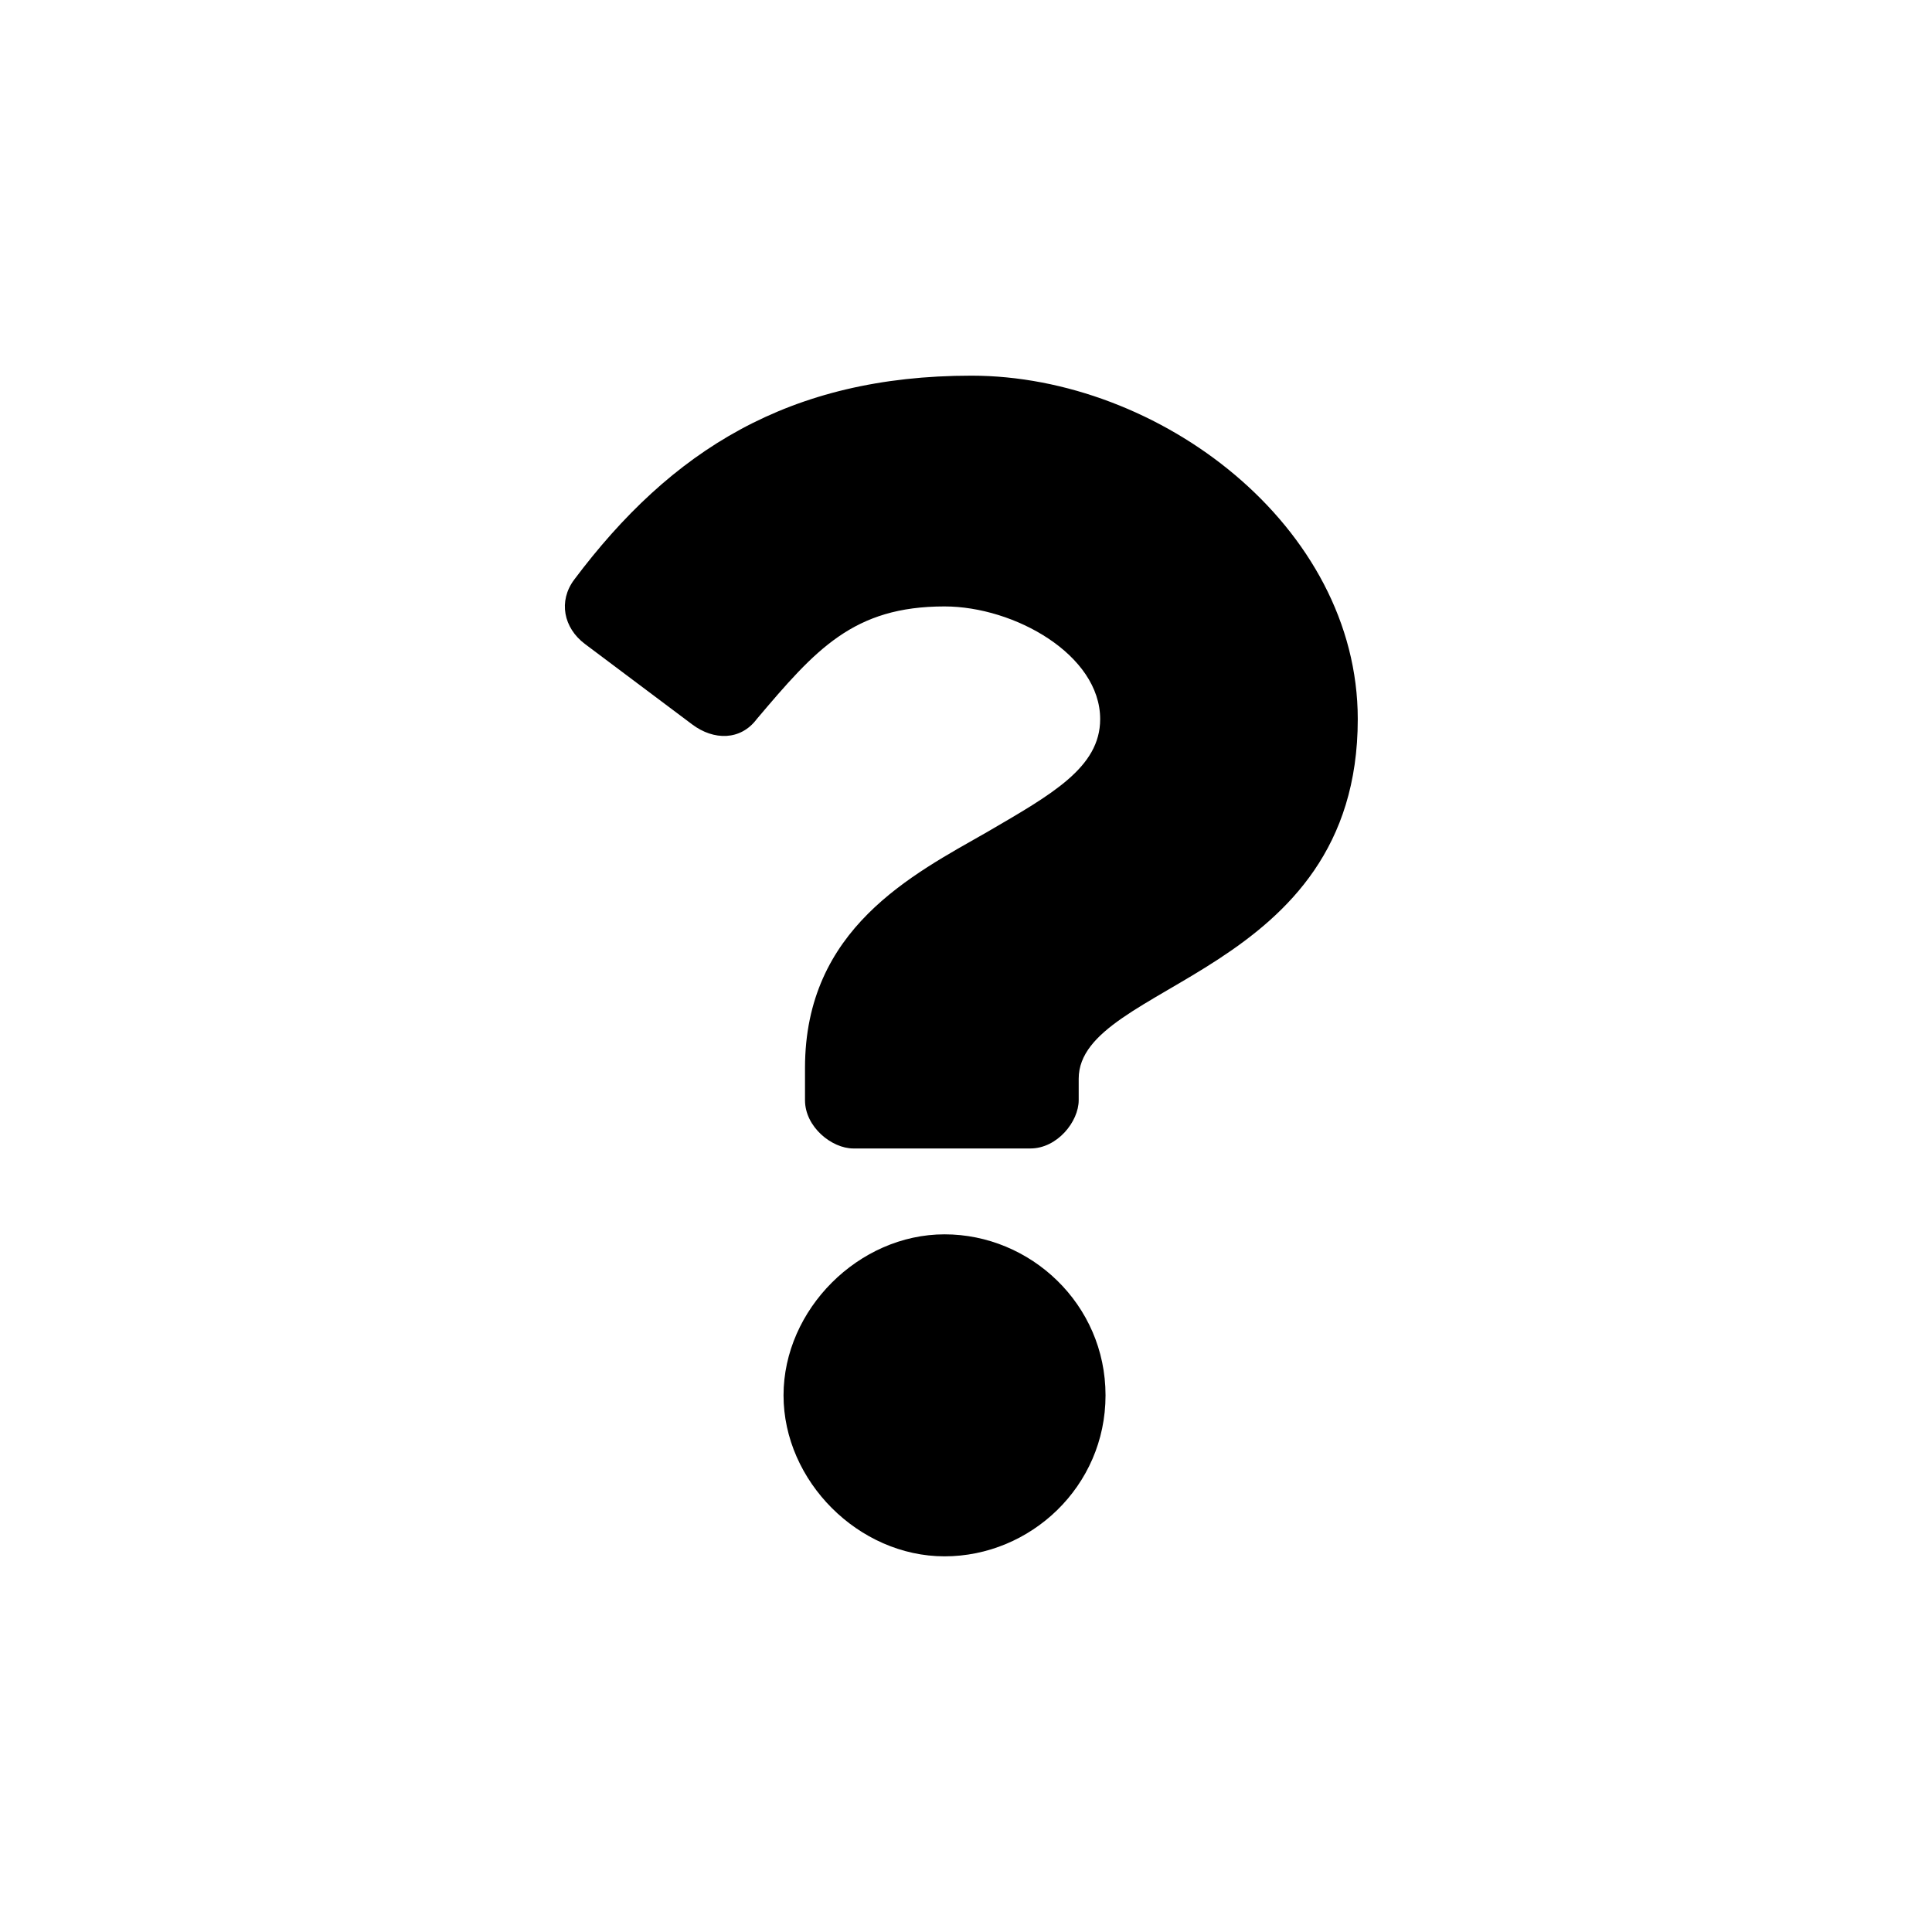
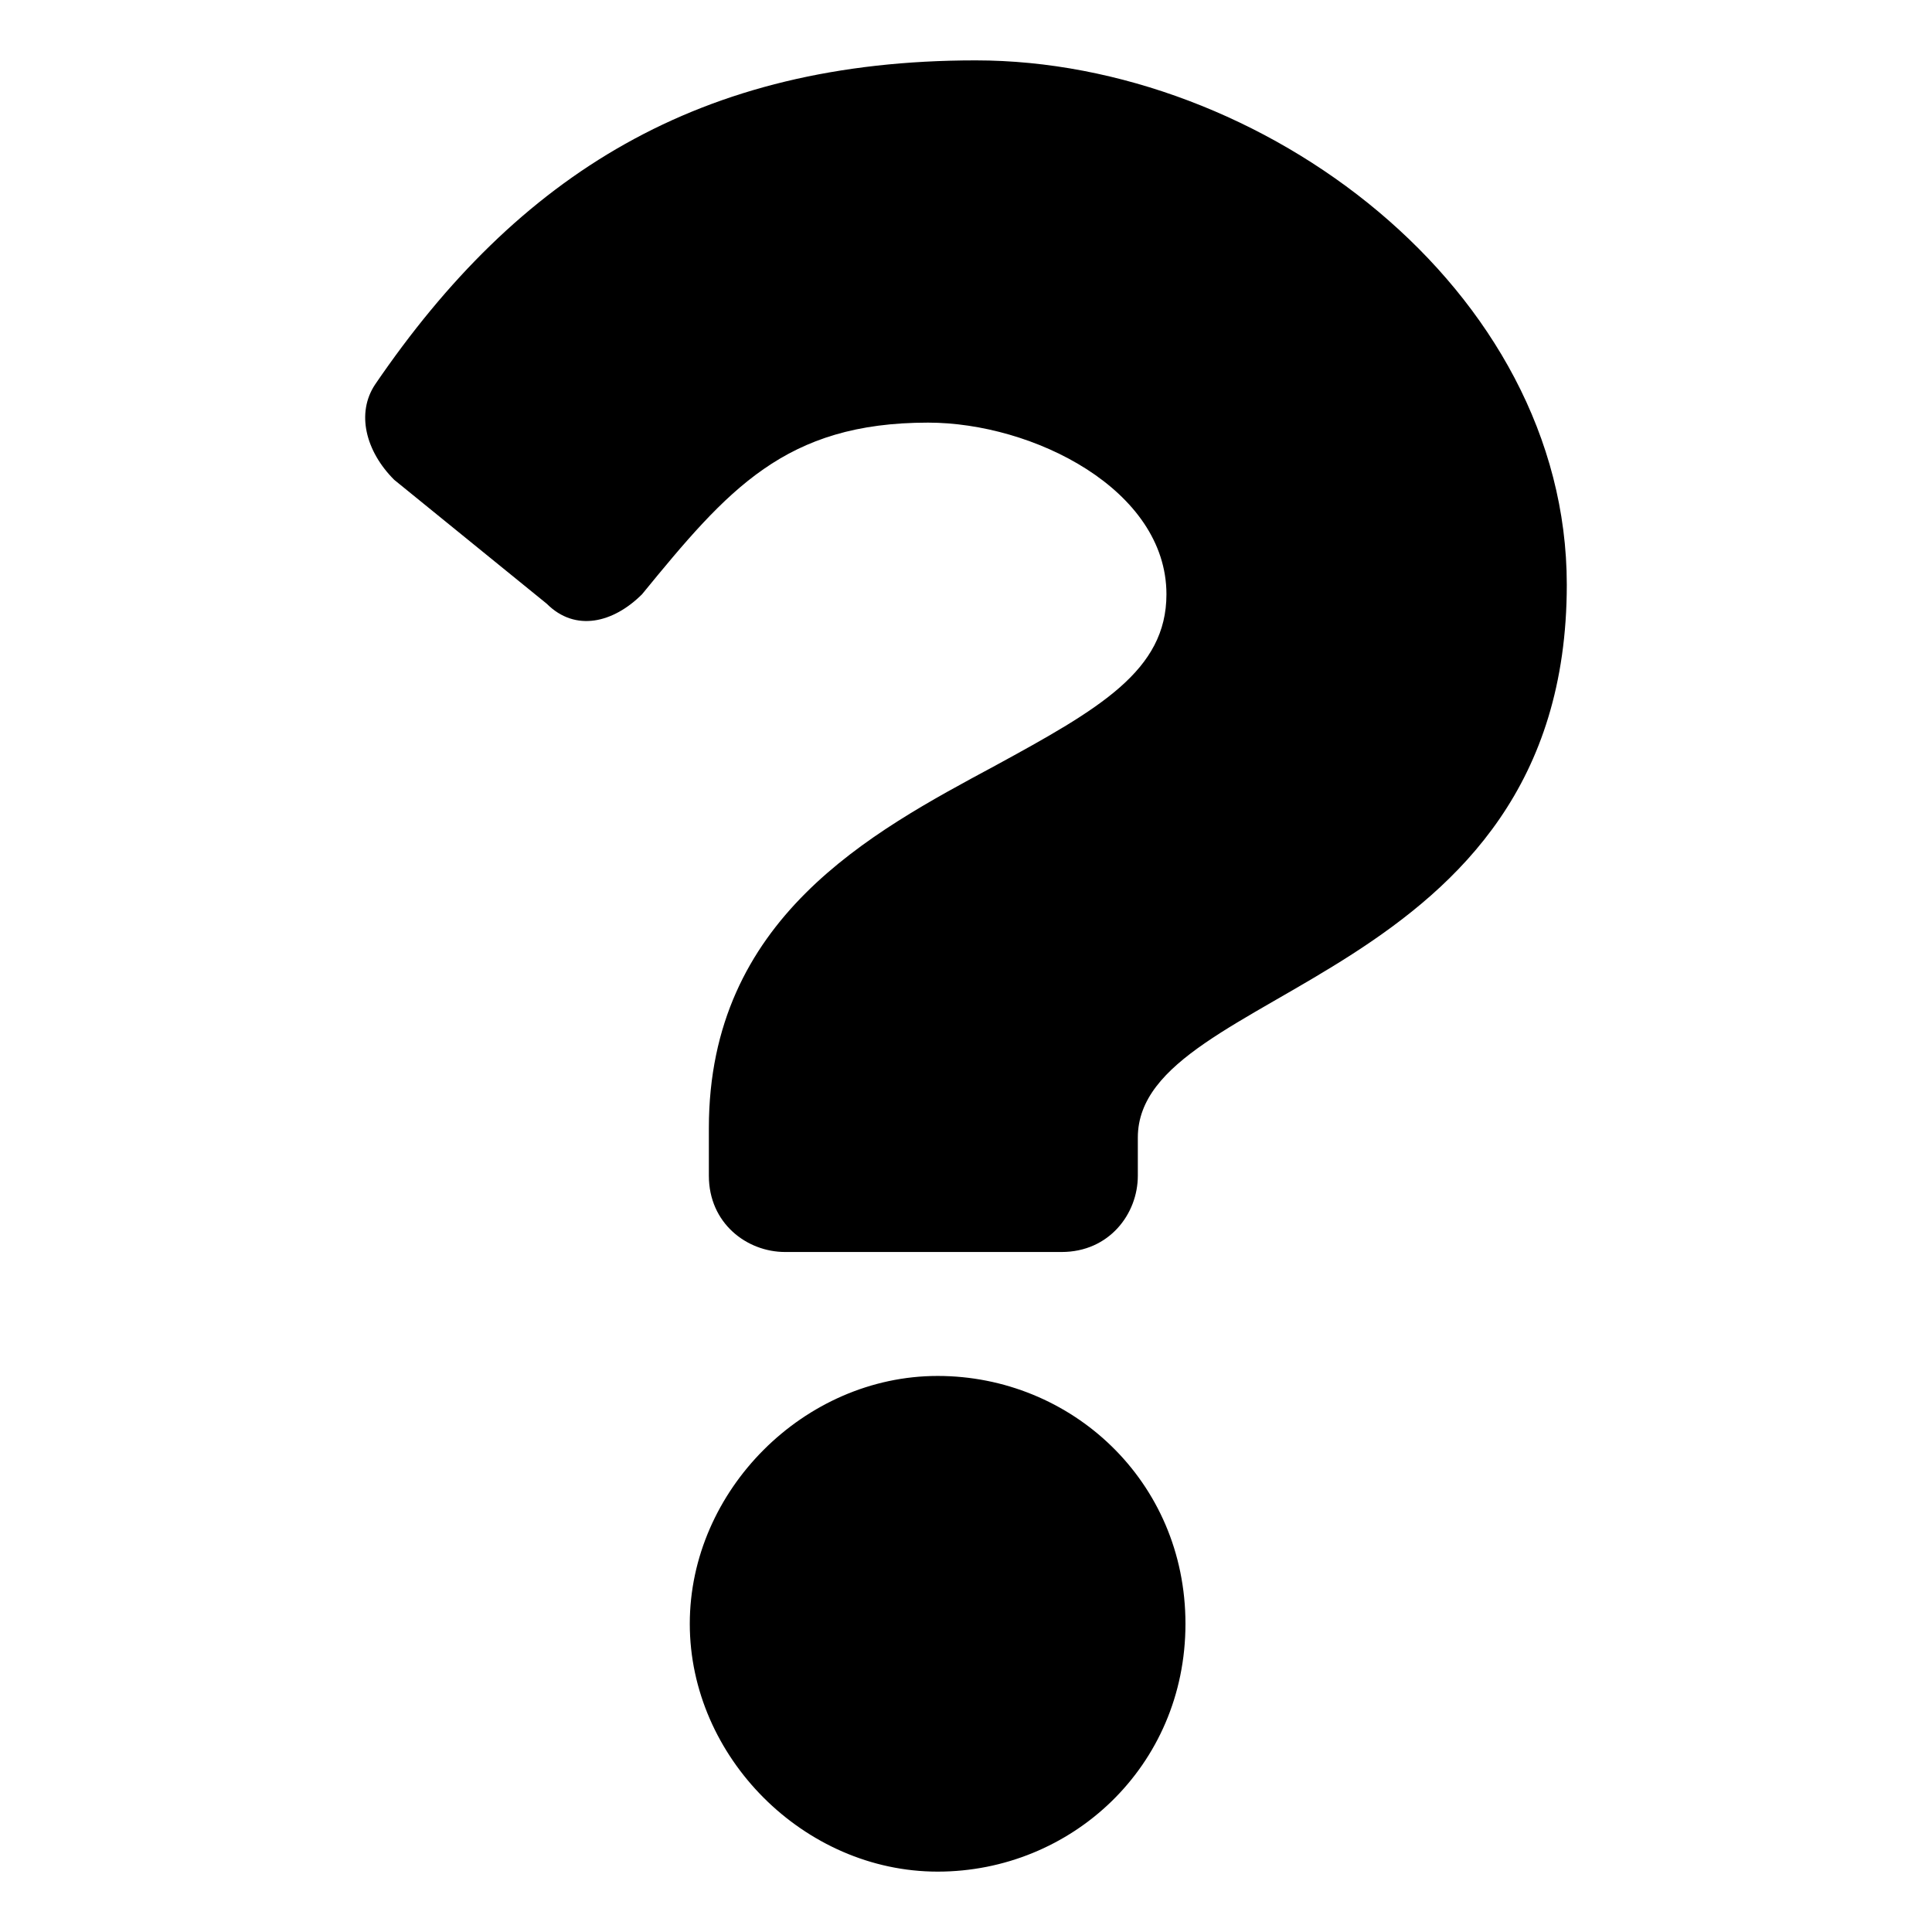
- <svg xmlns="http://www.w3.org/2000/svg" version="1.1" id="question" x="0px" y="0px" viewBox="0 0 36 36" style="enable-background:new 0 0 36 36;" xml:space="preserve">
-   <path d="M20.6,26c0,1.7-1.4,3-3,3s-3-1.4-3-3c0-1.6,1.4-3,3-3S20.6,24.3,20.6,26z M25.3,13.4c0,4.8-5.2,4.9-5.2,6.7v0.4  c0,0.4-0.4,0.9-0.9,0.9h-3.3c-0.4,0-0.9-0.4-0.9-0.9v-0.6c0-2.6,2-3.6,3.4-4.4c1.2-0.7,2.1-1.2,2.1-2.1c0-1.2-1.6-2.1-2.9-2.1  c-1.7,0-2.4,0.8-3.5,2.1c-0.3,0.4-0.8,0.4-1.2,0.1l-2-1.5c-0.4-0.3-0.5-0.8-0.2-1.2C12.5,8.4,14.7,7,18.1,7  C21.6,7,25.3,9.8,25.3,13.4z" />
+ <svg xmlns="http://www.w3.org/2000/svg" version="1.1" id="question" x="0px" y="0px" viewBox="0 0 32 32" style="enable-background:new 0 0 32 32;" xml:space="preserve">
+   <path d="M19.635,26.895C19.635,29.263,17.74,31,15.53,31s-4.105-1.895-4.105-4.105  s1.895-4.105,4.105-4.105S19.635,24.526,19.635,26.895z M25.951,9.684  c0,6.632-7.105,6.632-7.105,9.158v0.632c0,0.632-0.474,1.263-1.263,1.263h-4.579  c-0.632,0-1.263-0.474-1.263-1.263v-0.789c0-3.474,2.684-4.895,4.737-6  c1.737-0.947,2.842-1.579,2.842-2.842C19.319,8.105,17.108,7,15.372,7  C13.003,7,12.056,8.105,10.635,9.842C10.161,10.316,9.53,10.474,9.056,10L6.529,7.947  c-0.474-0.474-0.632-1.105-0.316-1.579C8.582,2.895,11.582,1,16.161,1  C20.898,1,25.951,4.79,25.951,9.684z" />
</svg>
